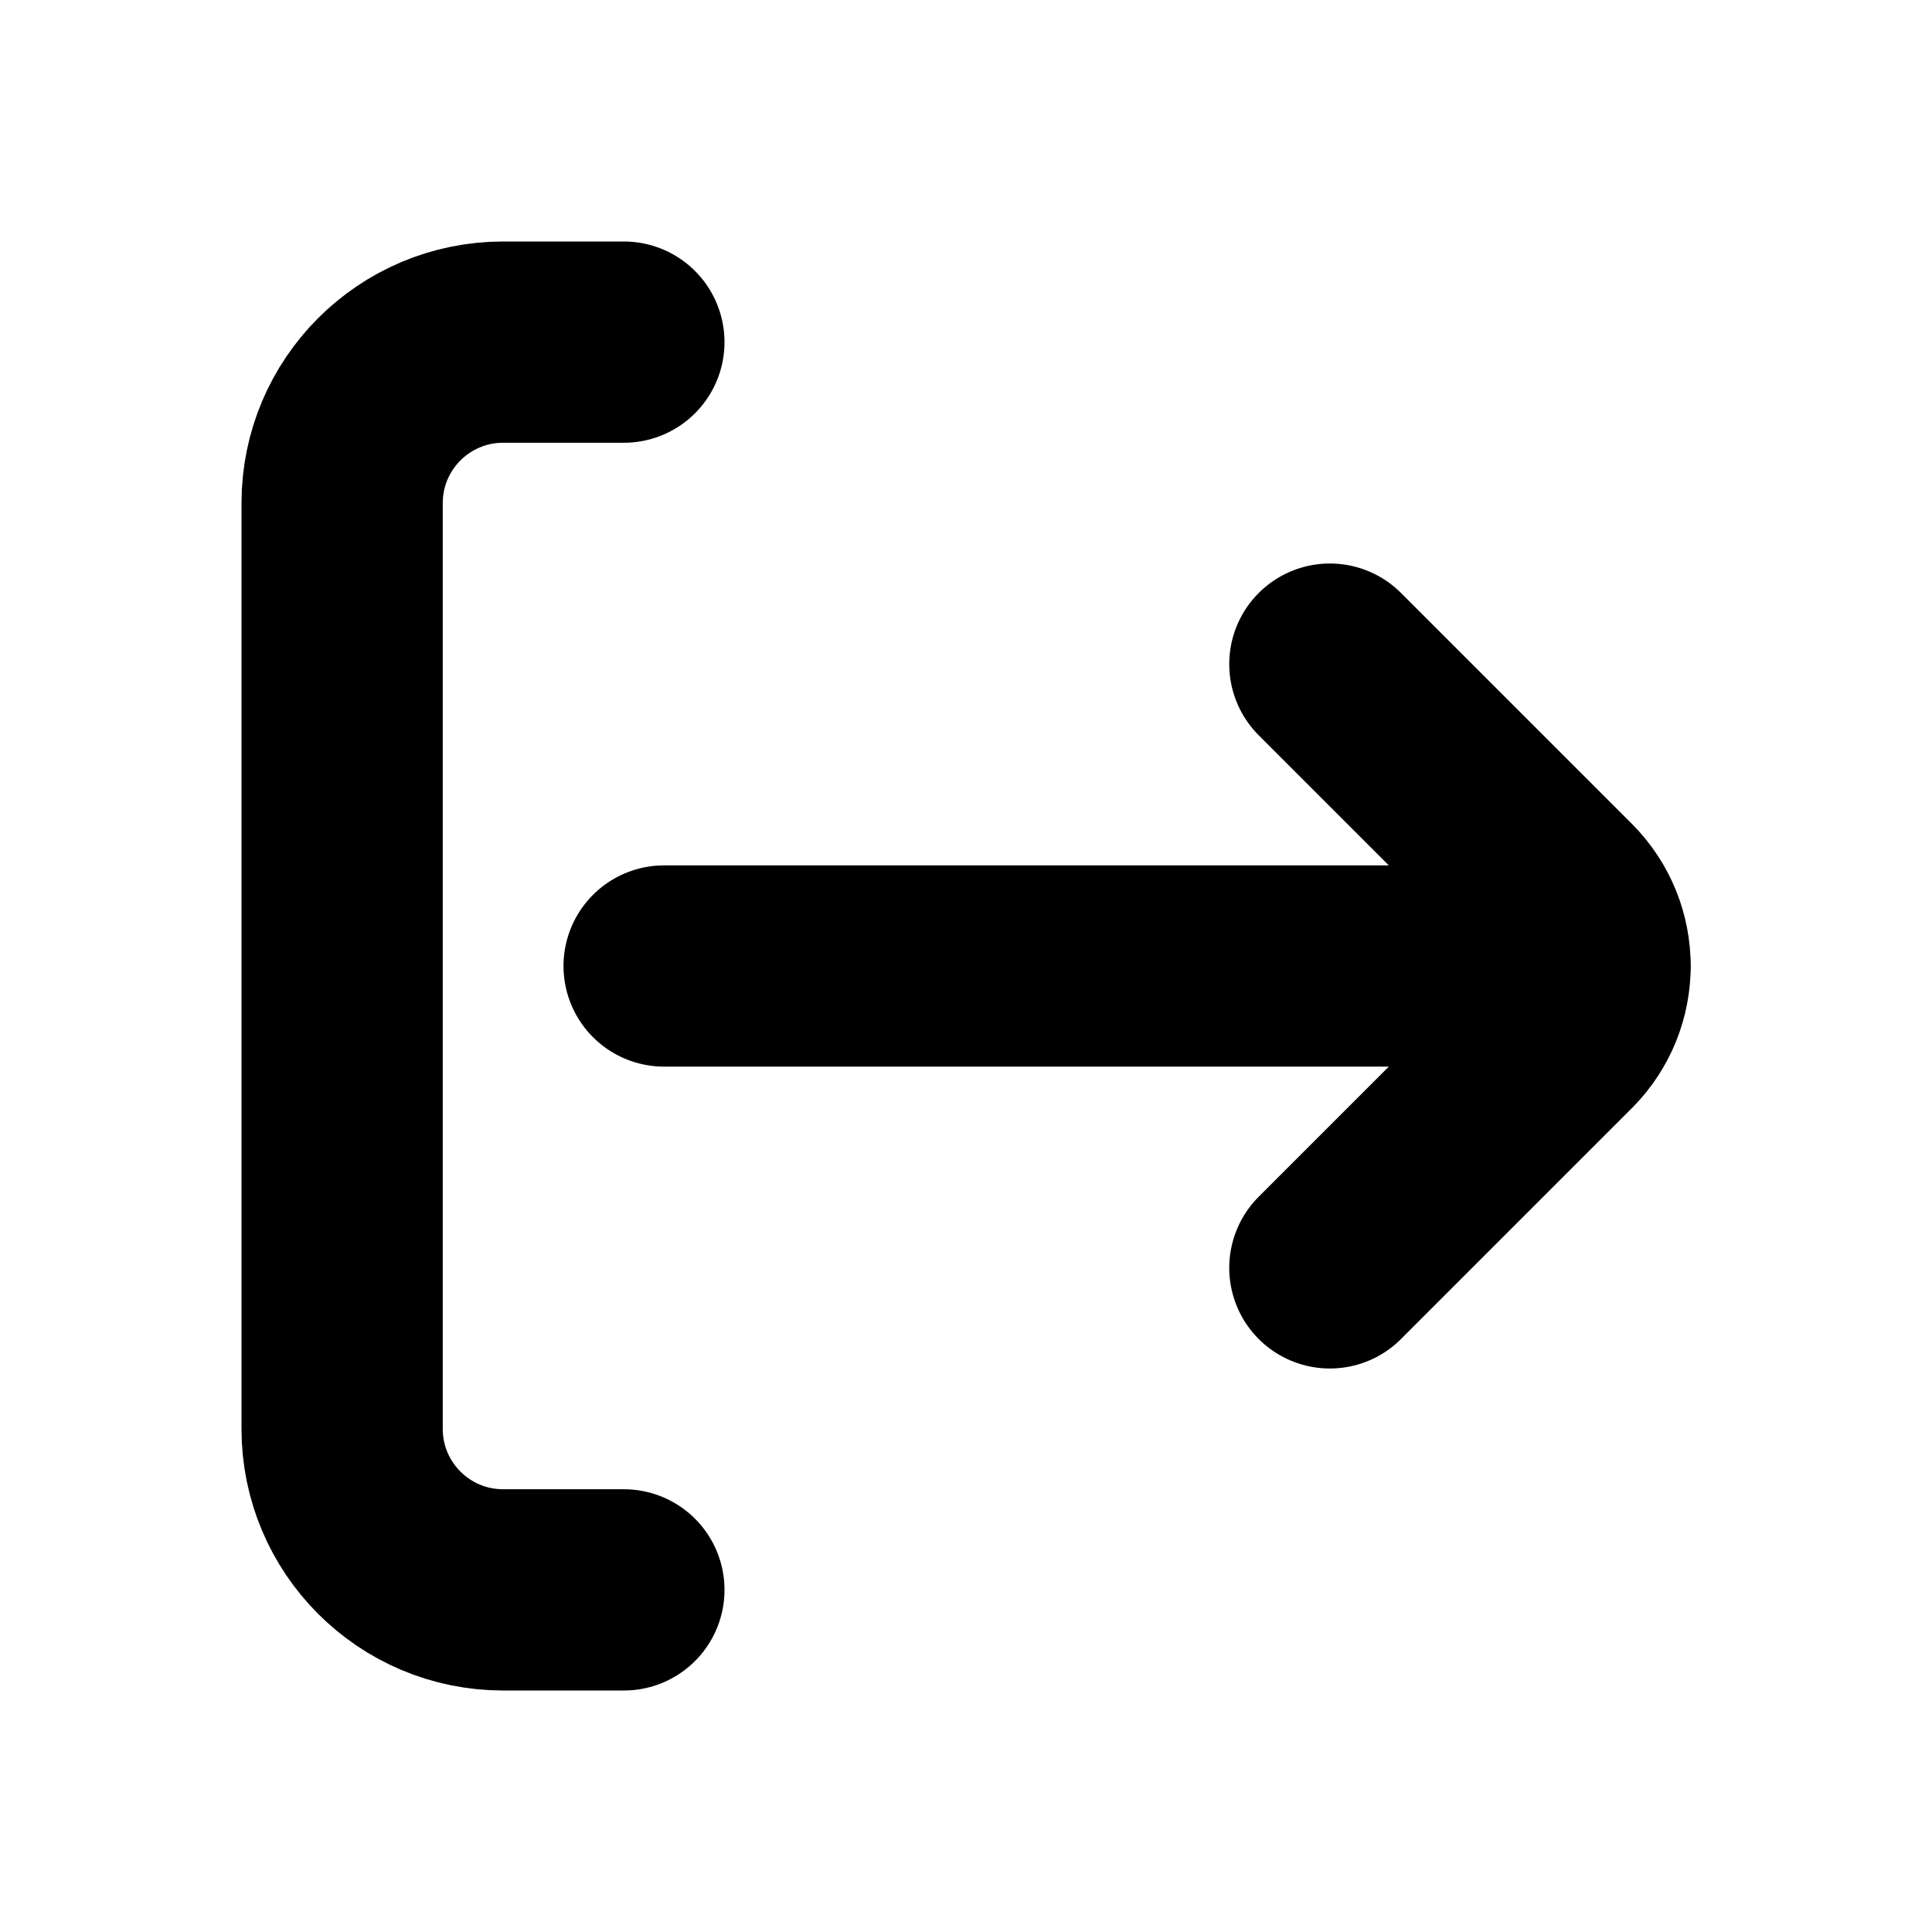
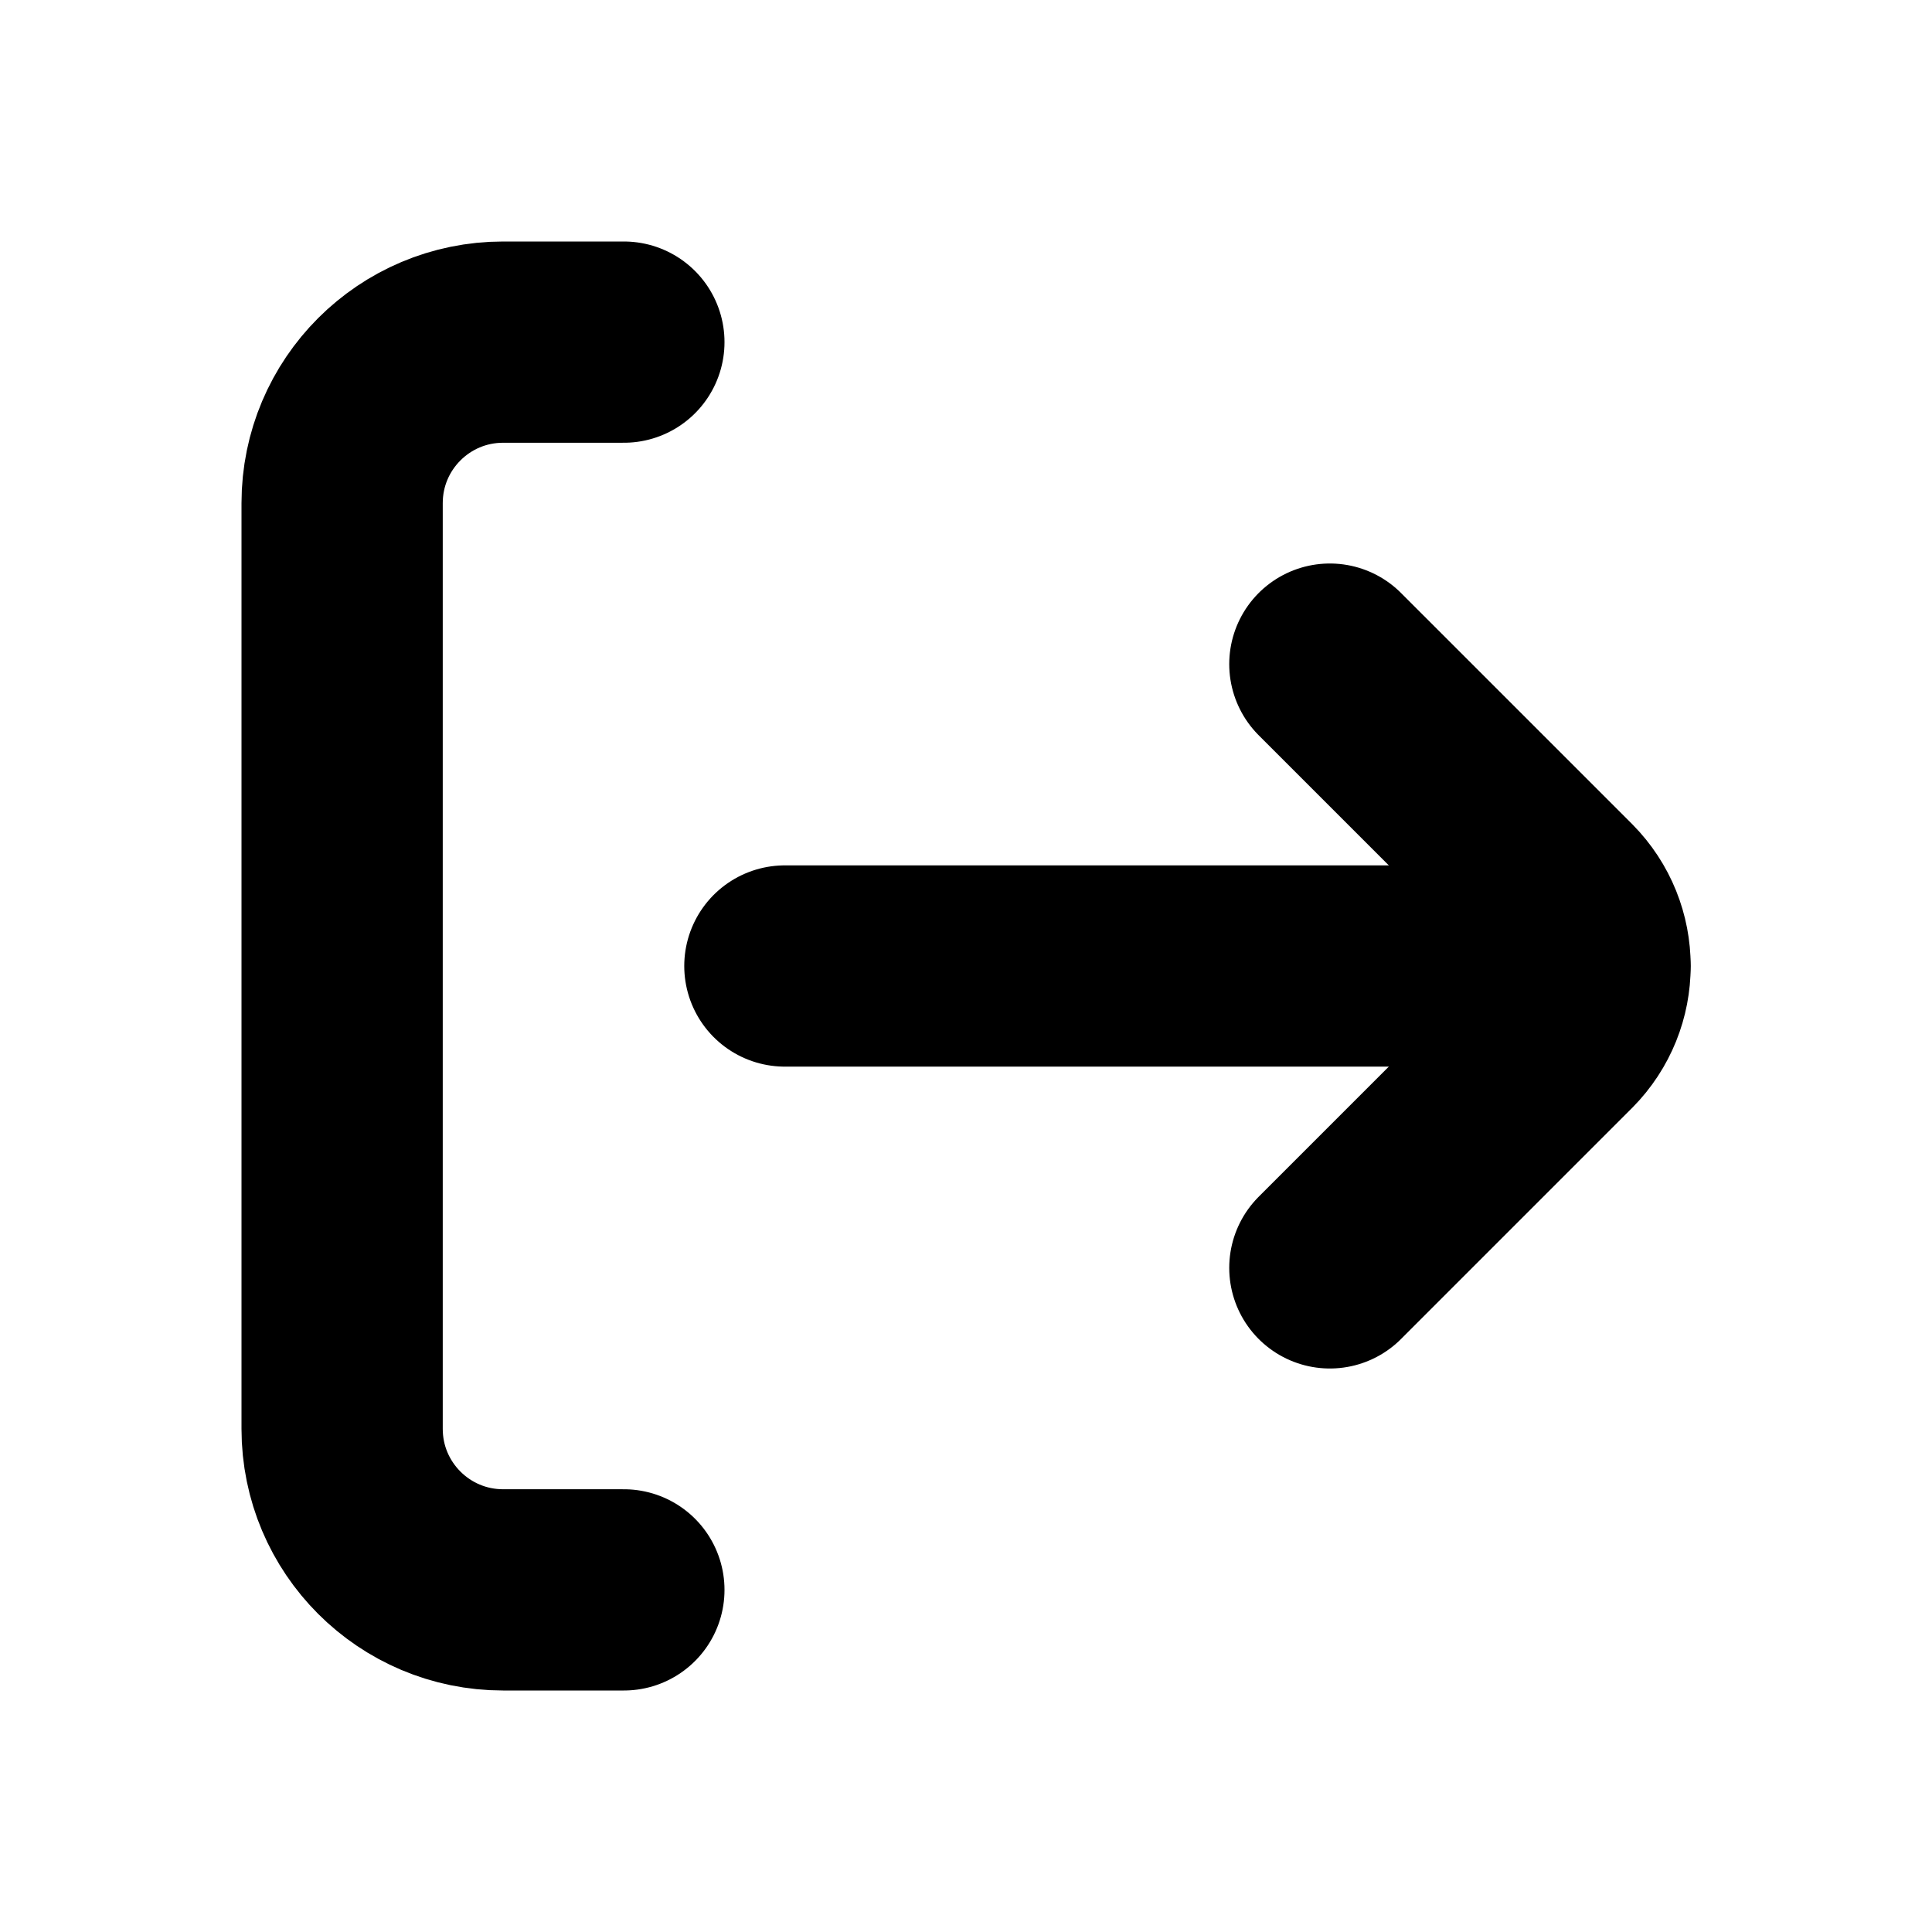
<svg xmlns="http://www.w3.org/2000/svg" viewBox="0 0 24 24" fill="none" stroke="currentColor" stroke-width="2.5" stroke-linecap="round" stroke-linejoin="round">
  <path d="M7.75 4.25H6.25A2 2 0 0 0 4.25 6.25V17.75A2 2 0 0 0 6.25 19.75H7.75" />
  <path d="M16.52 8.25L19.39 11.12A1.25 1.25 0 0 1 19.39 12.88L16.52 15.75" />
-   <path d="M19.75 12H8.25" />
+   <path d="M19.75 12H9.75" />
</svg>
